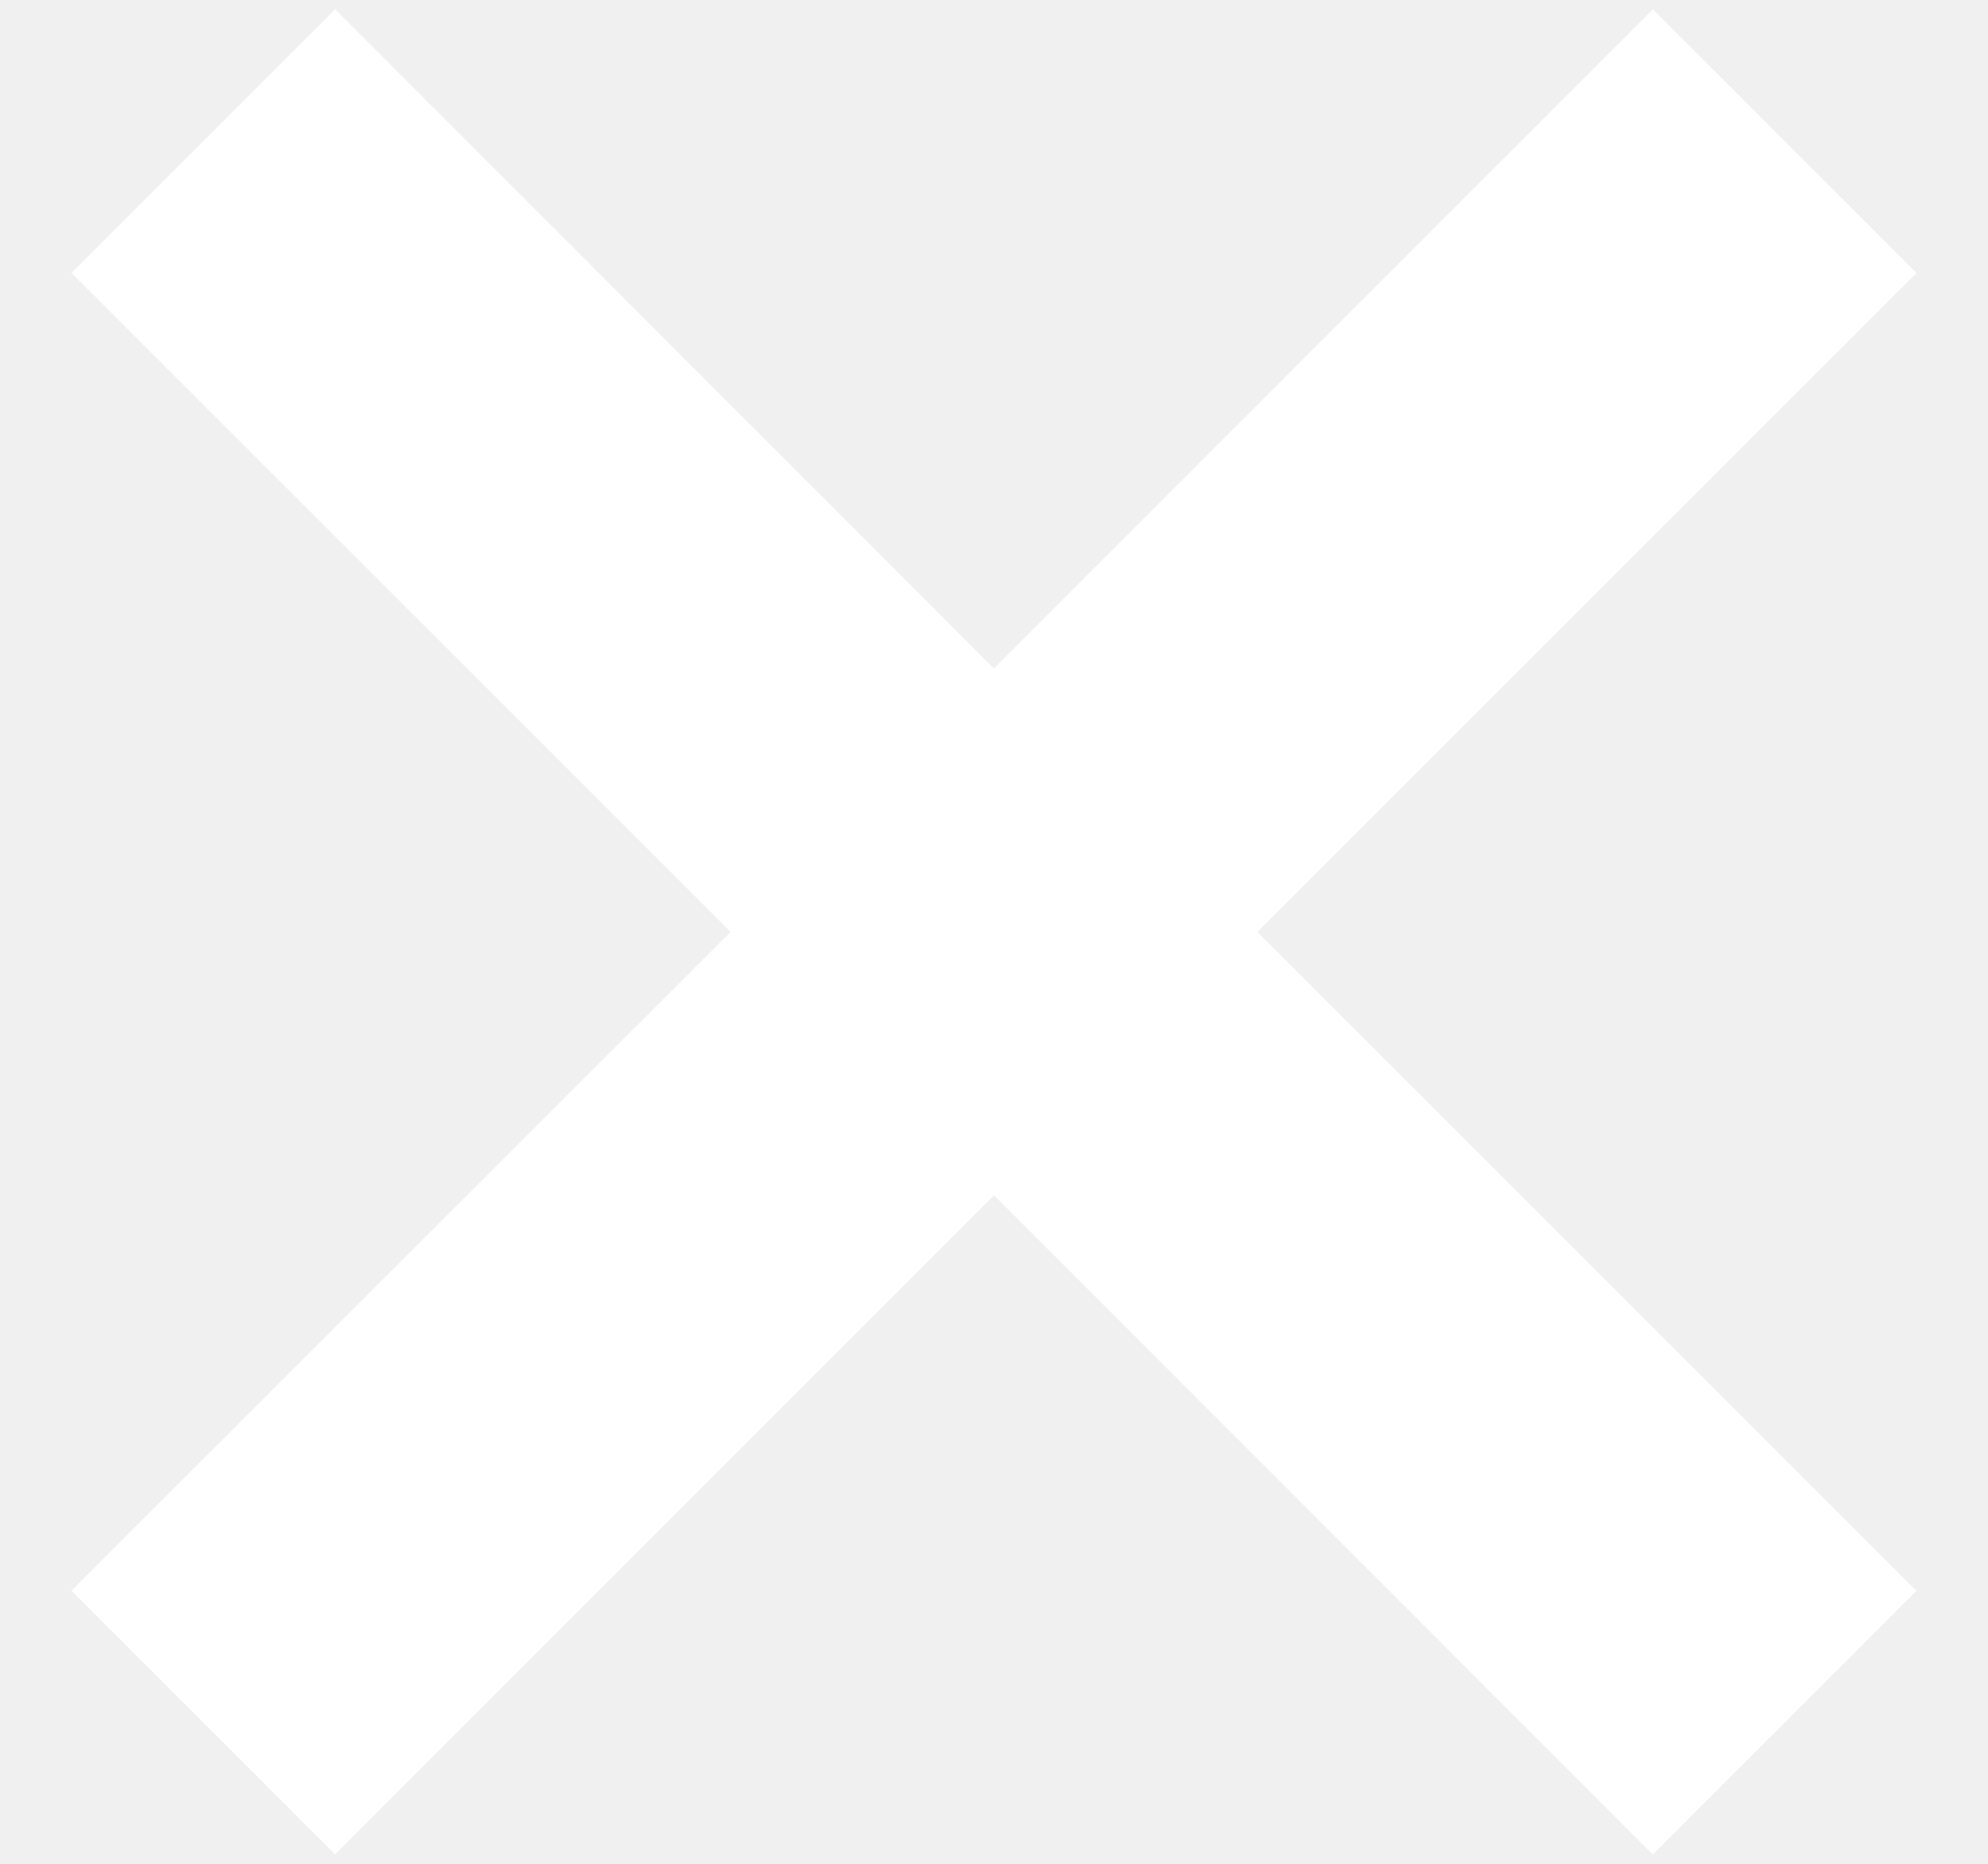
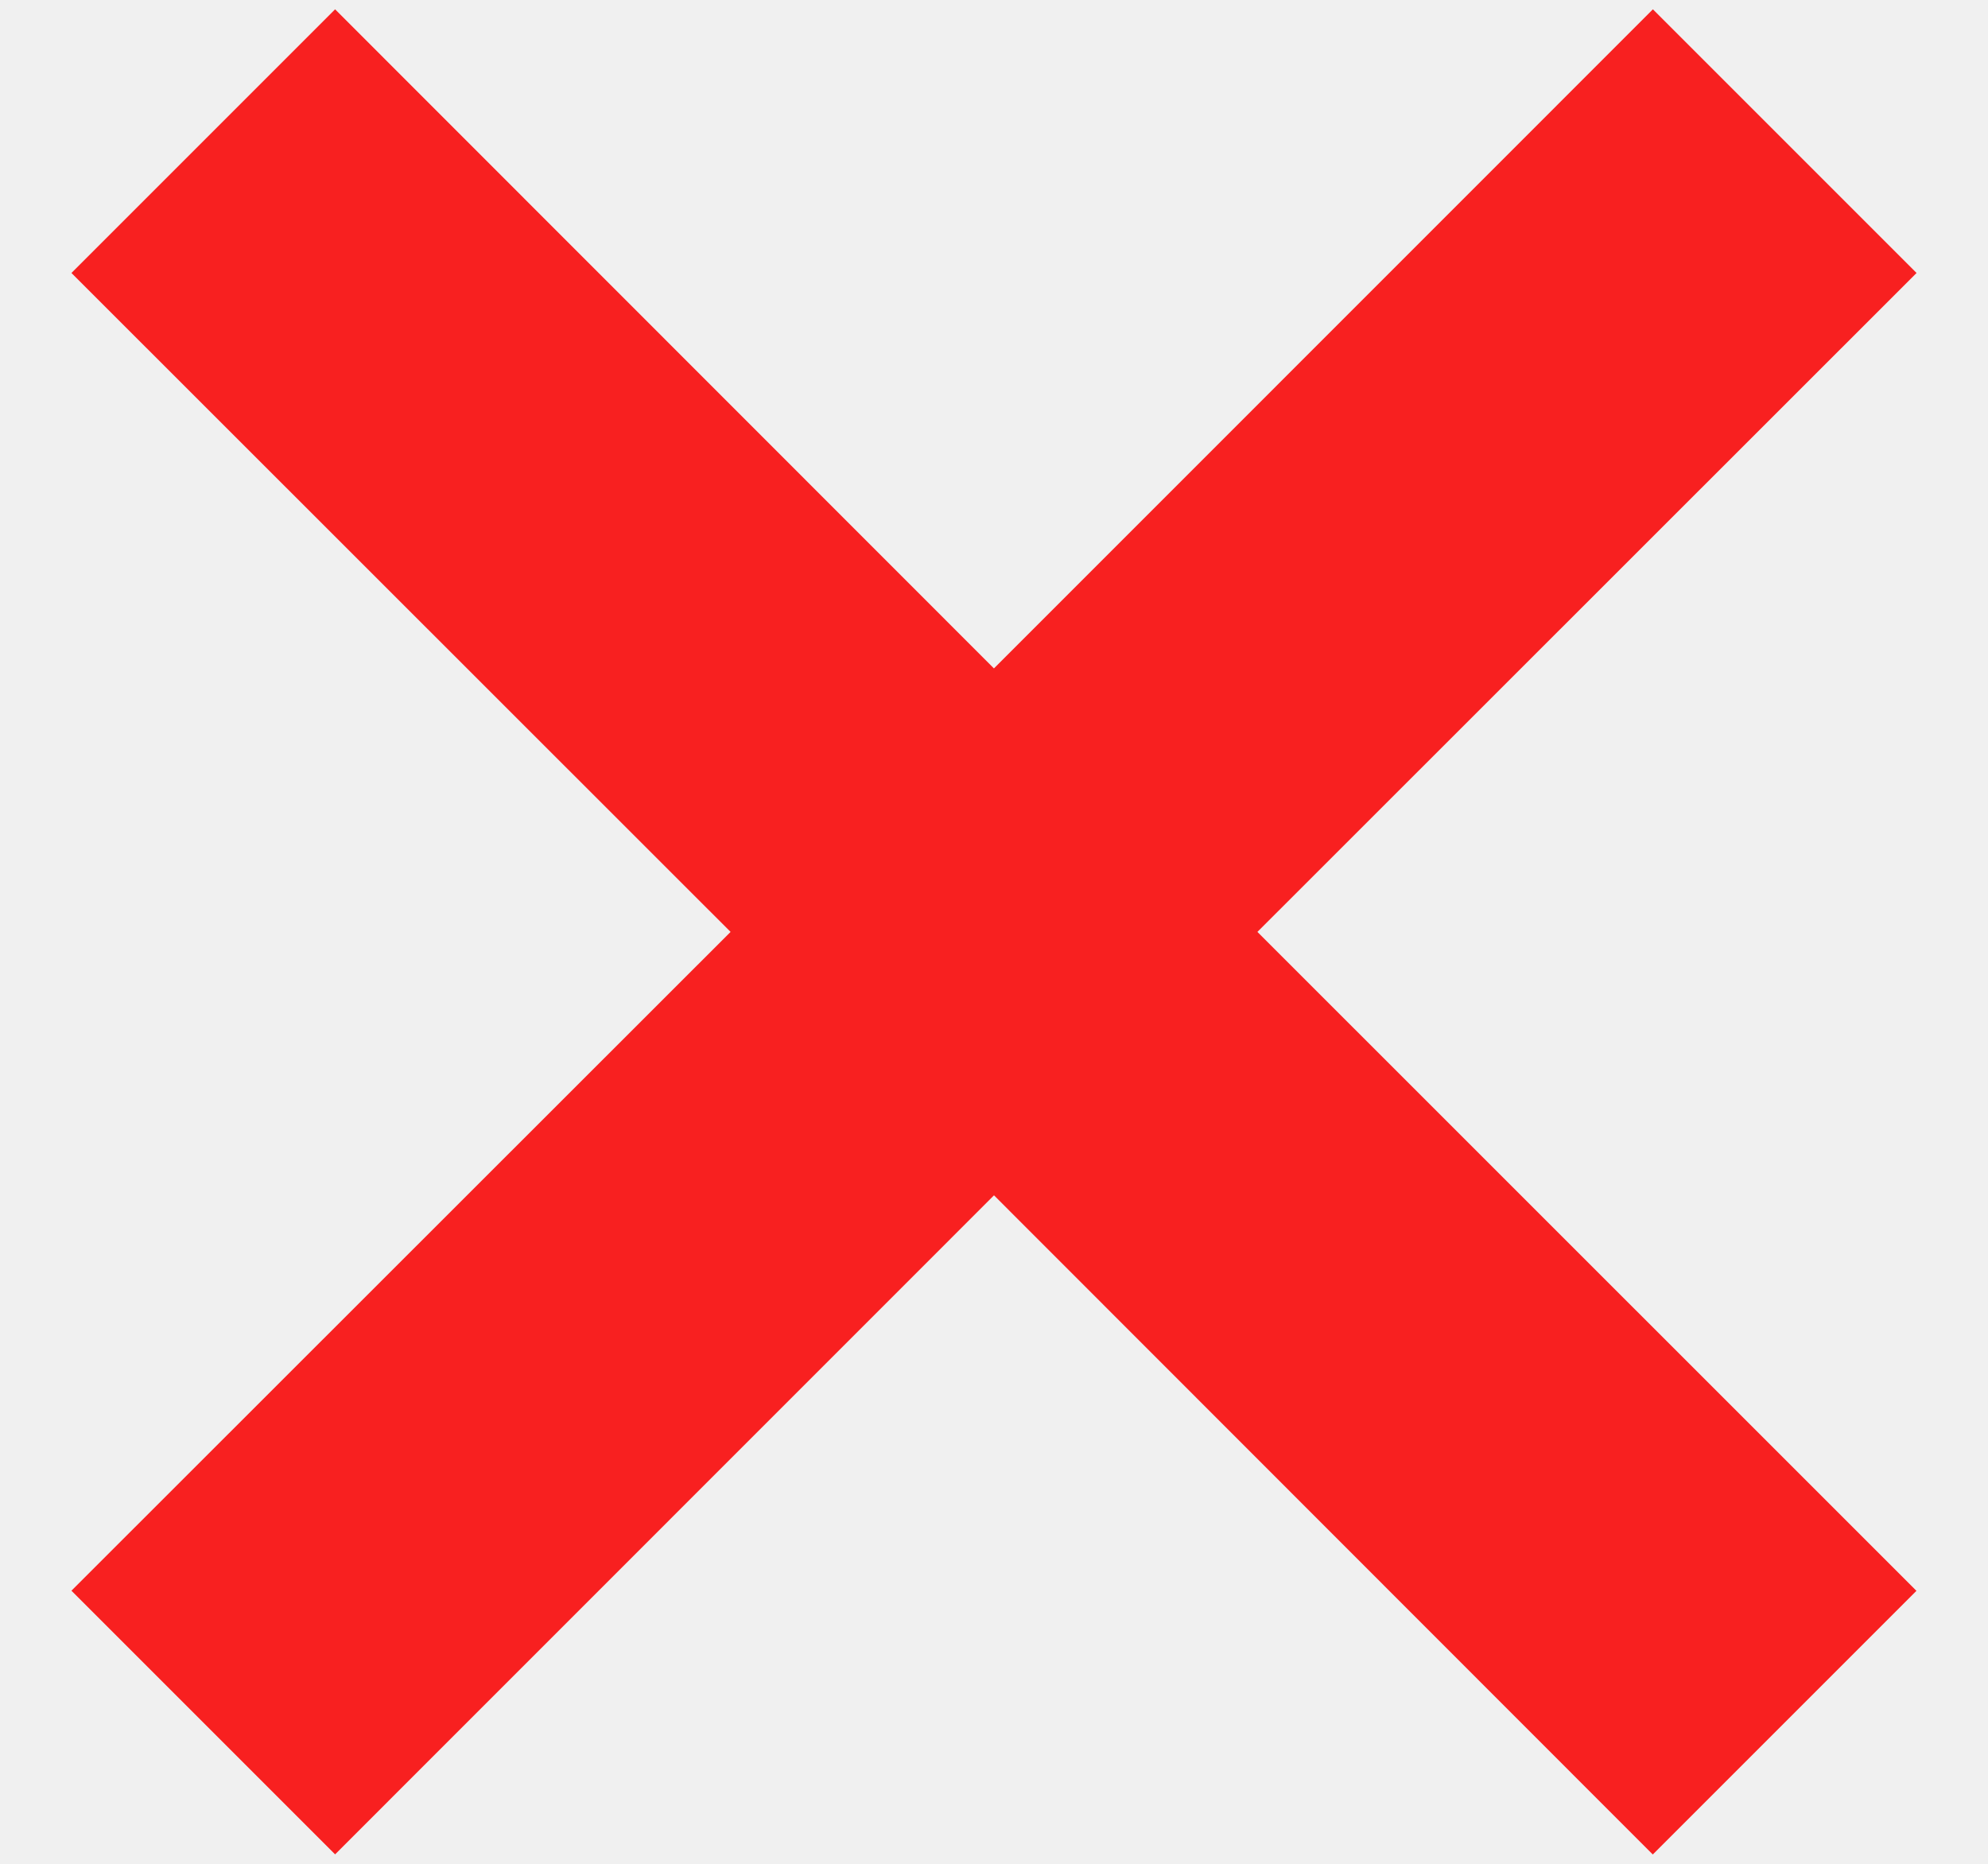
<svg xmlns="http://www.w3.org/2000/svg" width="16" height="15">
-   <path fill="#FFF" fill-rule="evenodd" d="M8 5.379L13.303.075l2.122 2.122L10.12 7.5l5.304 5.303-2.122 2.122L8 9.62l-5.303 5.304-2.122-2.122L5.88 7.5.575 2.197 2.697.075 8 5.38z" />
+   <path fill="#f82020" fill-rule="evenodd" d="M8 5.379L13.303.075l2.122 2.122L10.12 7.5l5.304 5.303-2.122 2.122L8 9.62l-5.303 5.304-2.122-2.122L5.88 7.5.575 2.197 2.697.075 8 5.38z" />
</svg>
